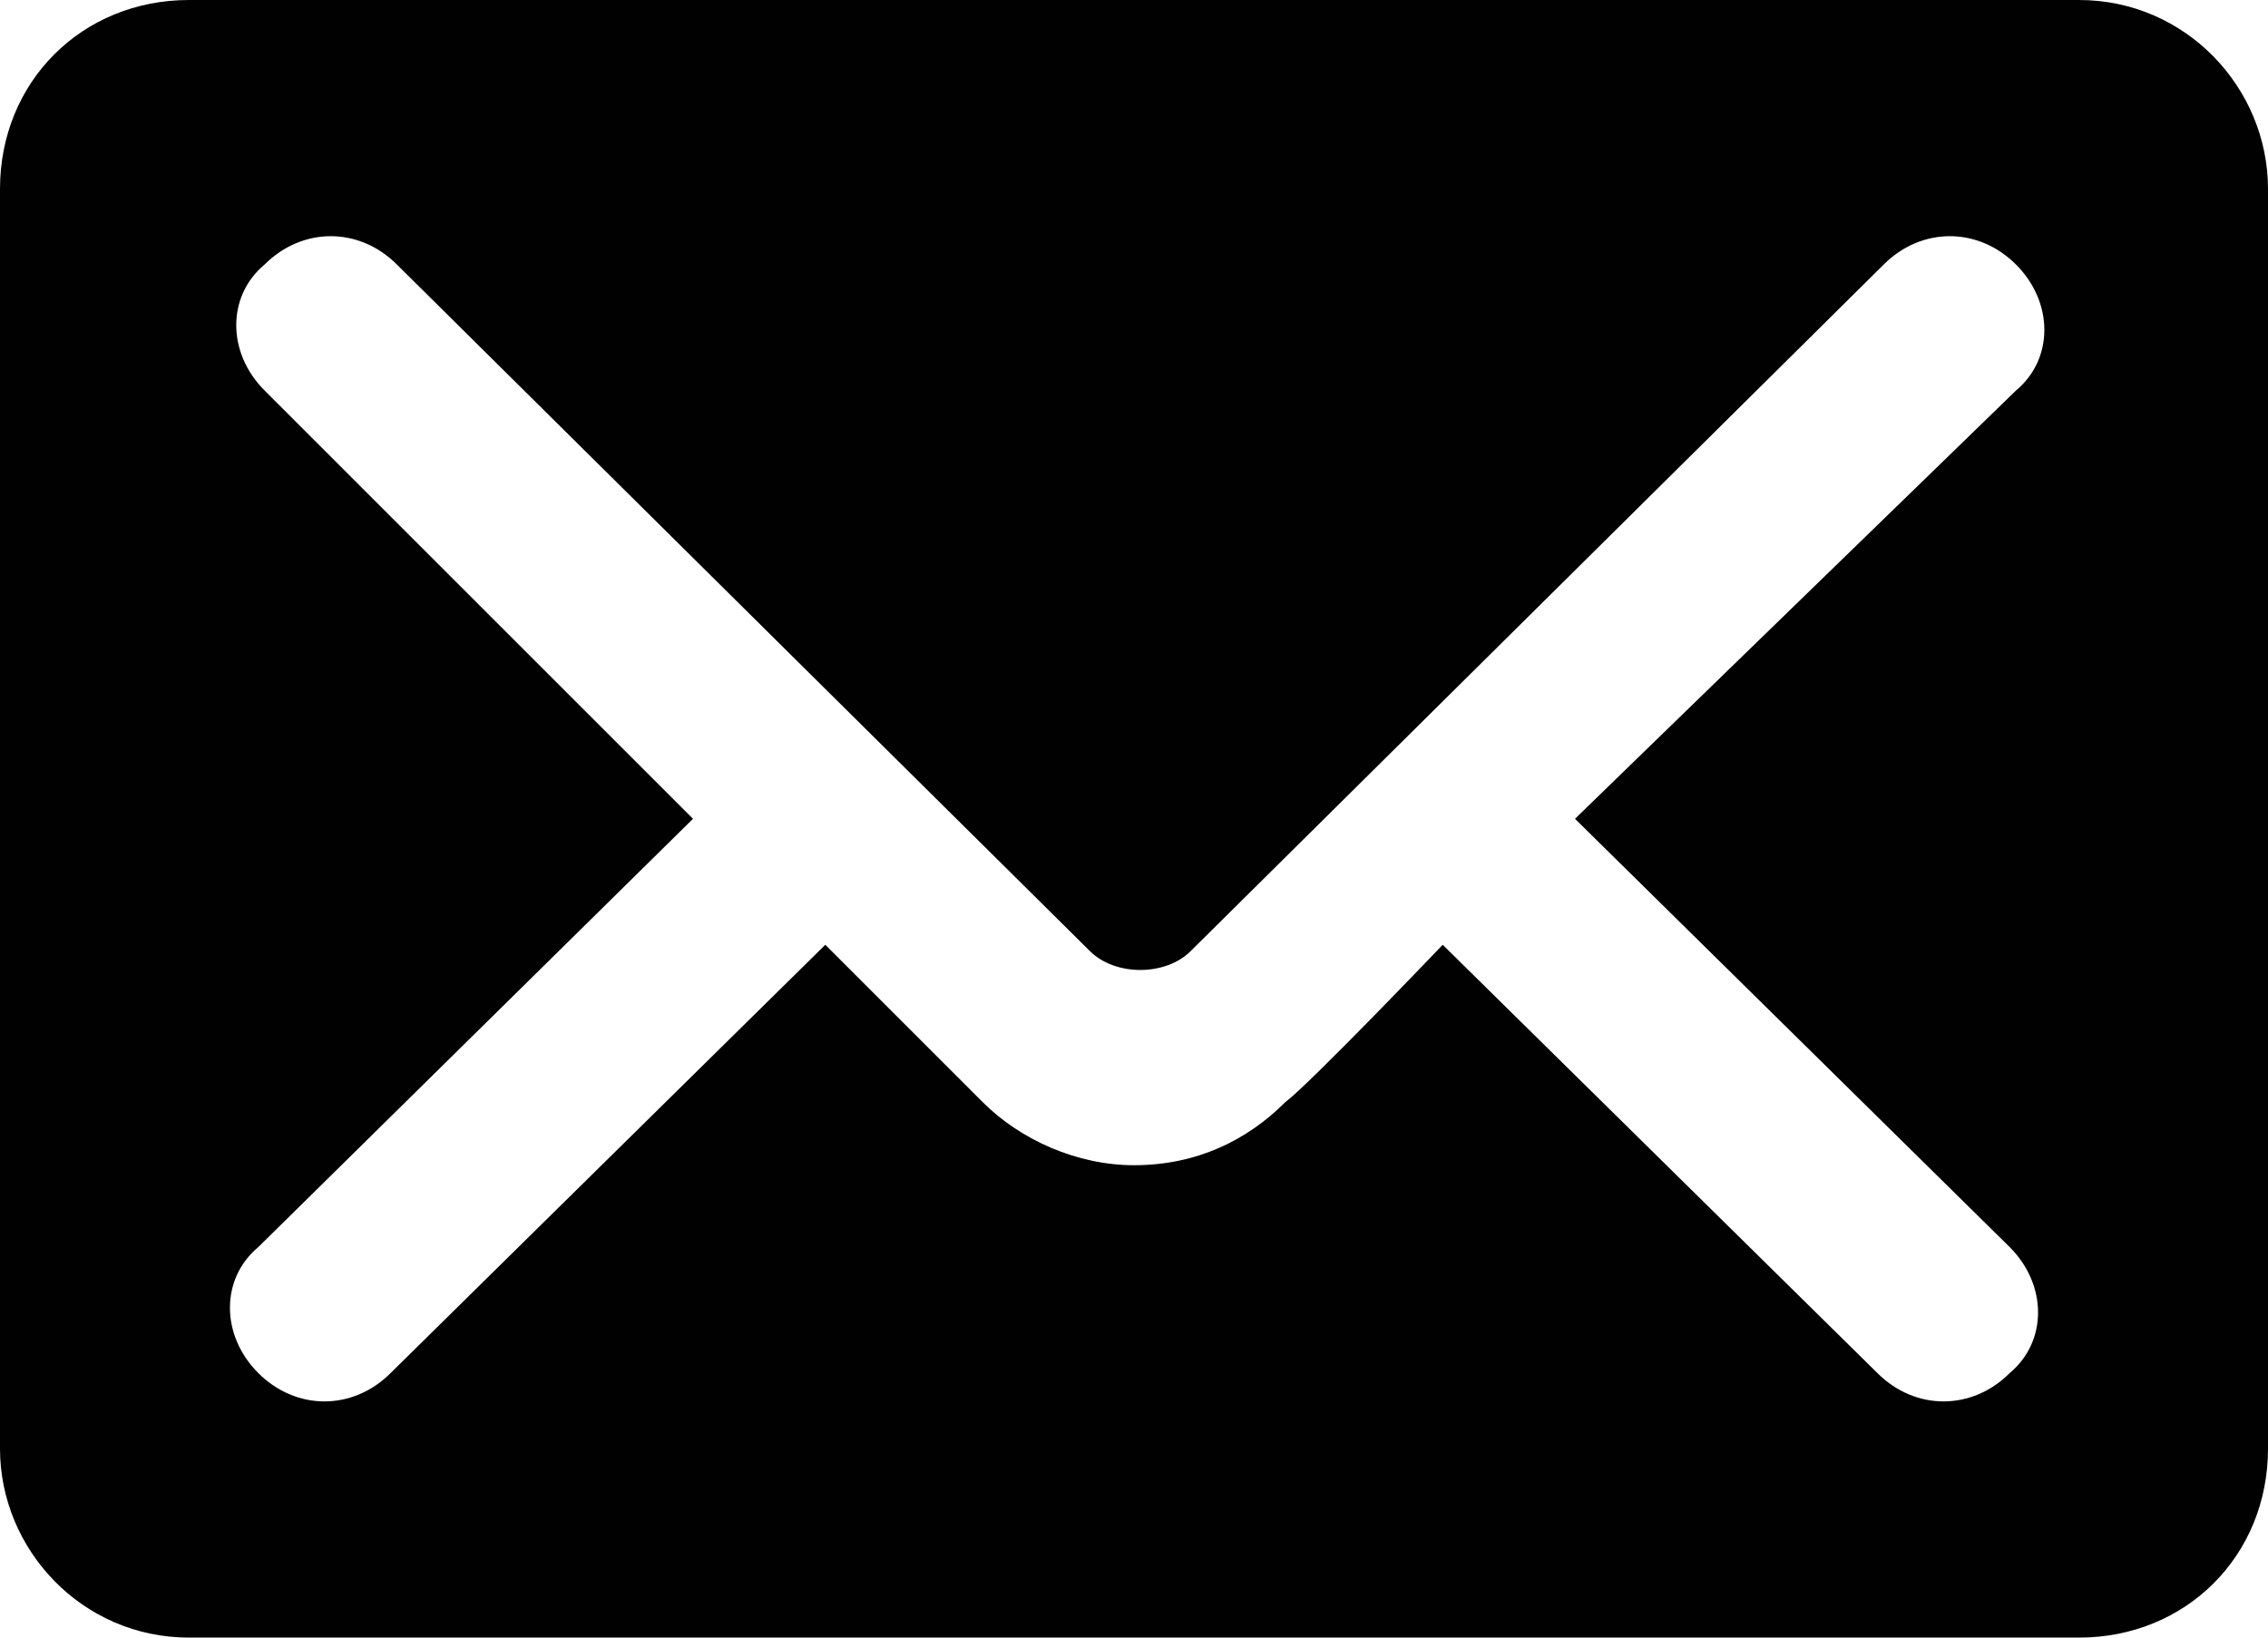
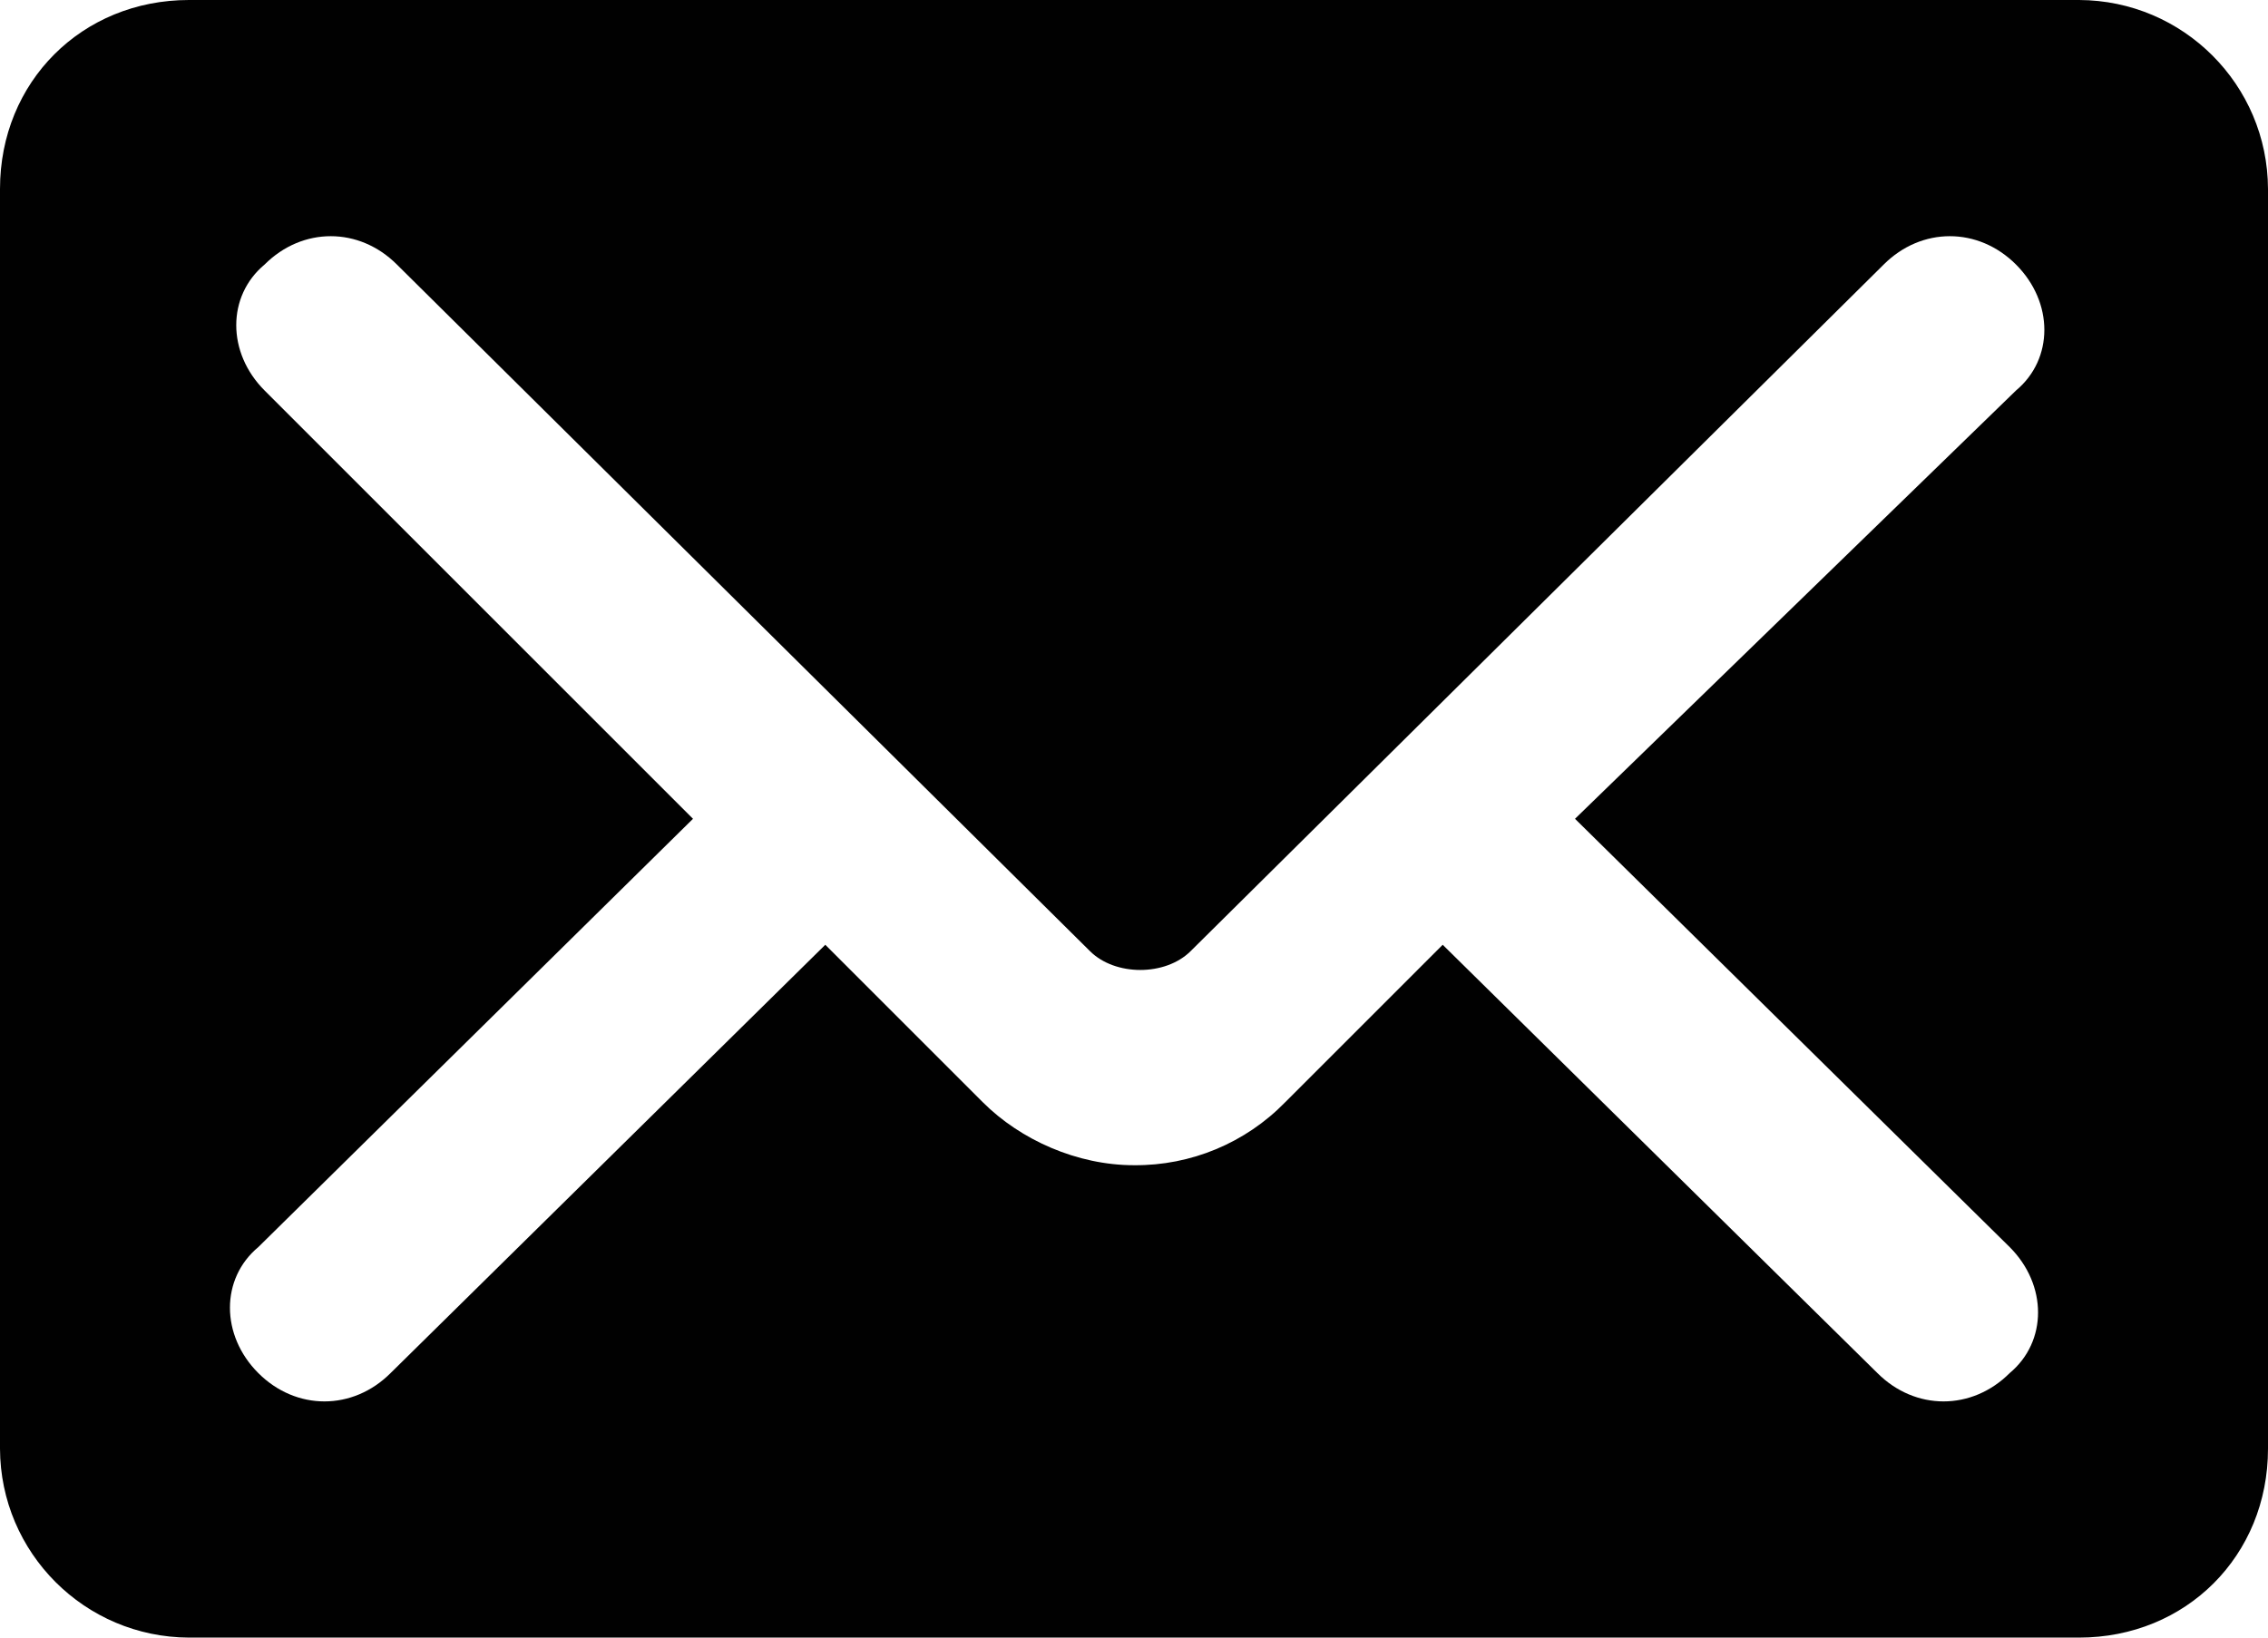
- <svg xmlns="http://www.w3.org/2000/svg" version="1.1" id="Layer_1" x="0px" y="0px" viewBox="0 0 36 26" style="enable-background:new 0 0 36 26;" xml:space="preserve">
-   <style type="text/css">
- 	.st0{fill:#010101;}
- </style>
-   <path class="st0" d="M0,23c0,1.6,1.3,3,3,3h30c1.7,0,3-1.3,3-3V3c0-1.6-1.3-3-3-3H3C1.3,0,0,1.3,0,3L0,23L0,23z M11,13L4.2,6.2  c-0.6-0.6-0.6-1.5,0-2c0.6-0.6,1.5-0.6,2.1,0l11,10.9c0.4,0.4,1.2,0.4,1.6,0l11-10.9c0.6-0.6,1.5-0.6,2.1,0c0.6,0.6,0.6,1.5,0,2  L25,13l6.9,6.8c0.6,0.6,0.6,1.5,0,2c-0.6,0.6-1.5,0.6-2.1,0l-6.9-6.8c0,0-2.1,2.2-2.5,2.5c-0.6,0.6-1.4,1-2.4,1  c-0.9,0-1.8-0.4-2.4-1c-0.4-0.4-2.5-2.5-2.5-2.5l-6.9,6.8c-0.6,0.6-1.5,0.6-2.1,0c-0.6-0.6-0.6-1.5,0-2L11,13z" />
+ <svg xmlns="http://www.w3.org/2000/svg" viewBox="0 0 36 26">
+   <path d="M0 23a3.01 3.01 0 0 0 3 3h30c1.7 0 3-1.3 3-3V3a3.01 3.01 0 0 0-3-3H3C1.3 0 0 1.3 0 3v20zm11-10L4.2 6.2c-.6-.6-.6-1.5 0-2 .6-.6 1.5-.6 2.1 0l11 10.9c.4.4 1.2.4 1.6 0l11-10.9c.6-.6 1.5-.6 2.1 0s.6 1.5 0 2L25 13l6.9 6.8c.6.6.6 1.5 0 2-.6.6-1.5.6-2.1 0L22.9 15l-2.5 2.5a3.31 3.31 0 0 1-2.4 1c-.9 0-1.8-.4-2.4-1L13.1 15l-6.9 6.8c-.6.6-1.5.6-2.1 0s-.6-1.5 0-2L11 13z" fill="#010101" />
</svg>
